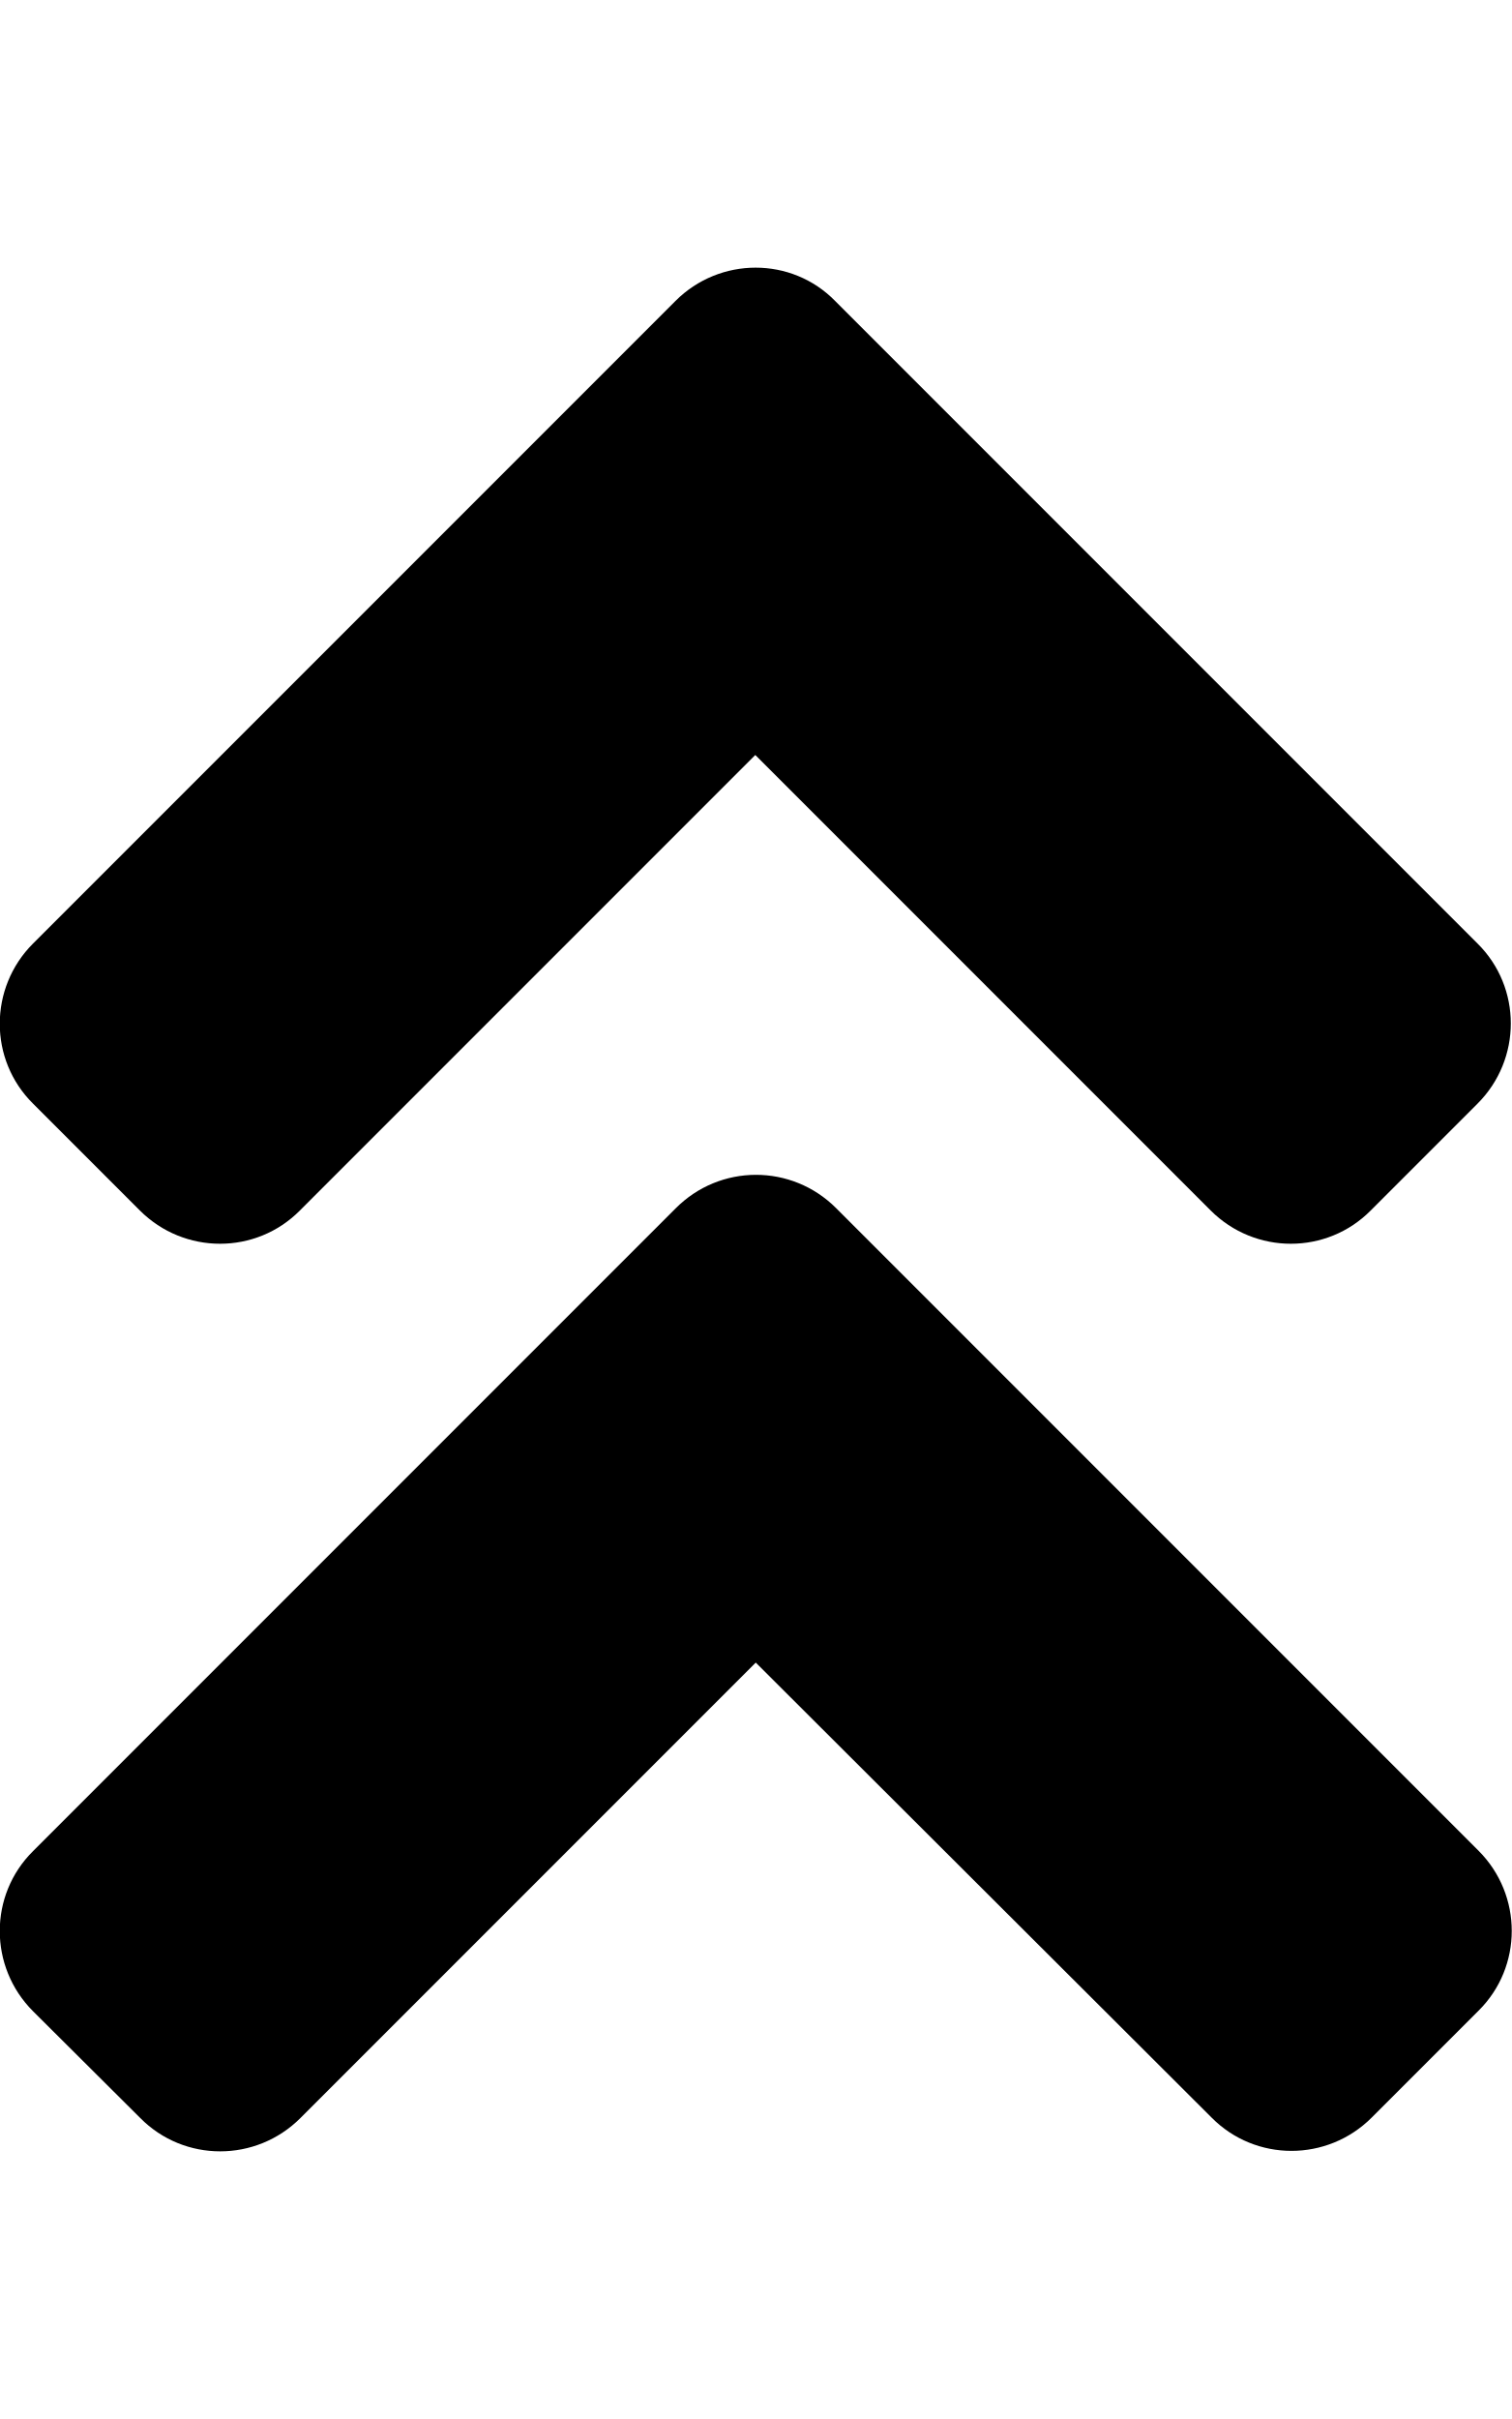
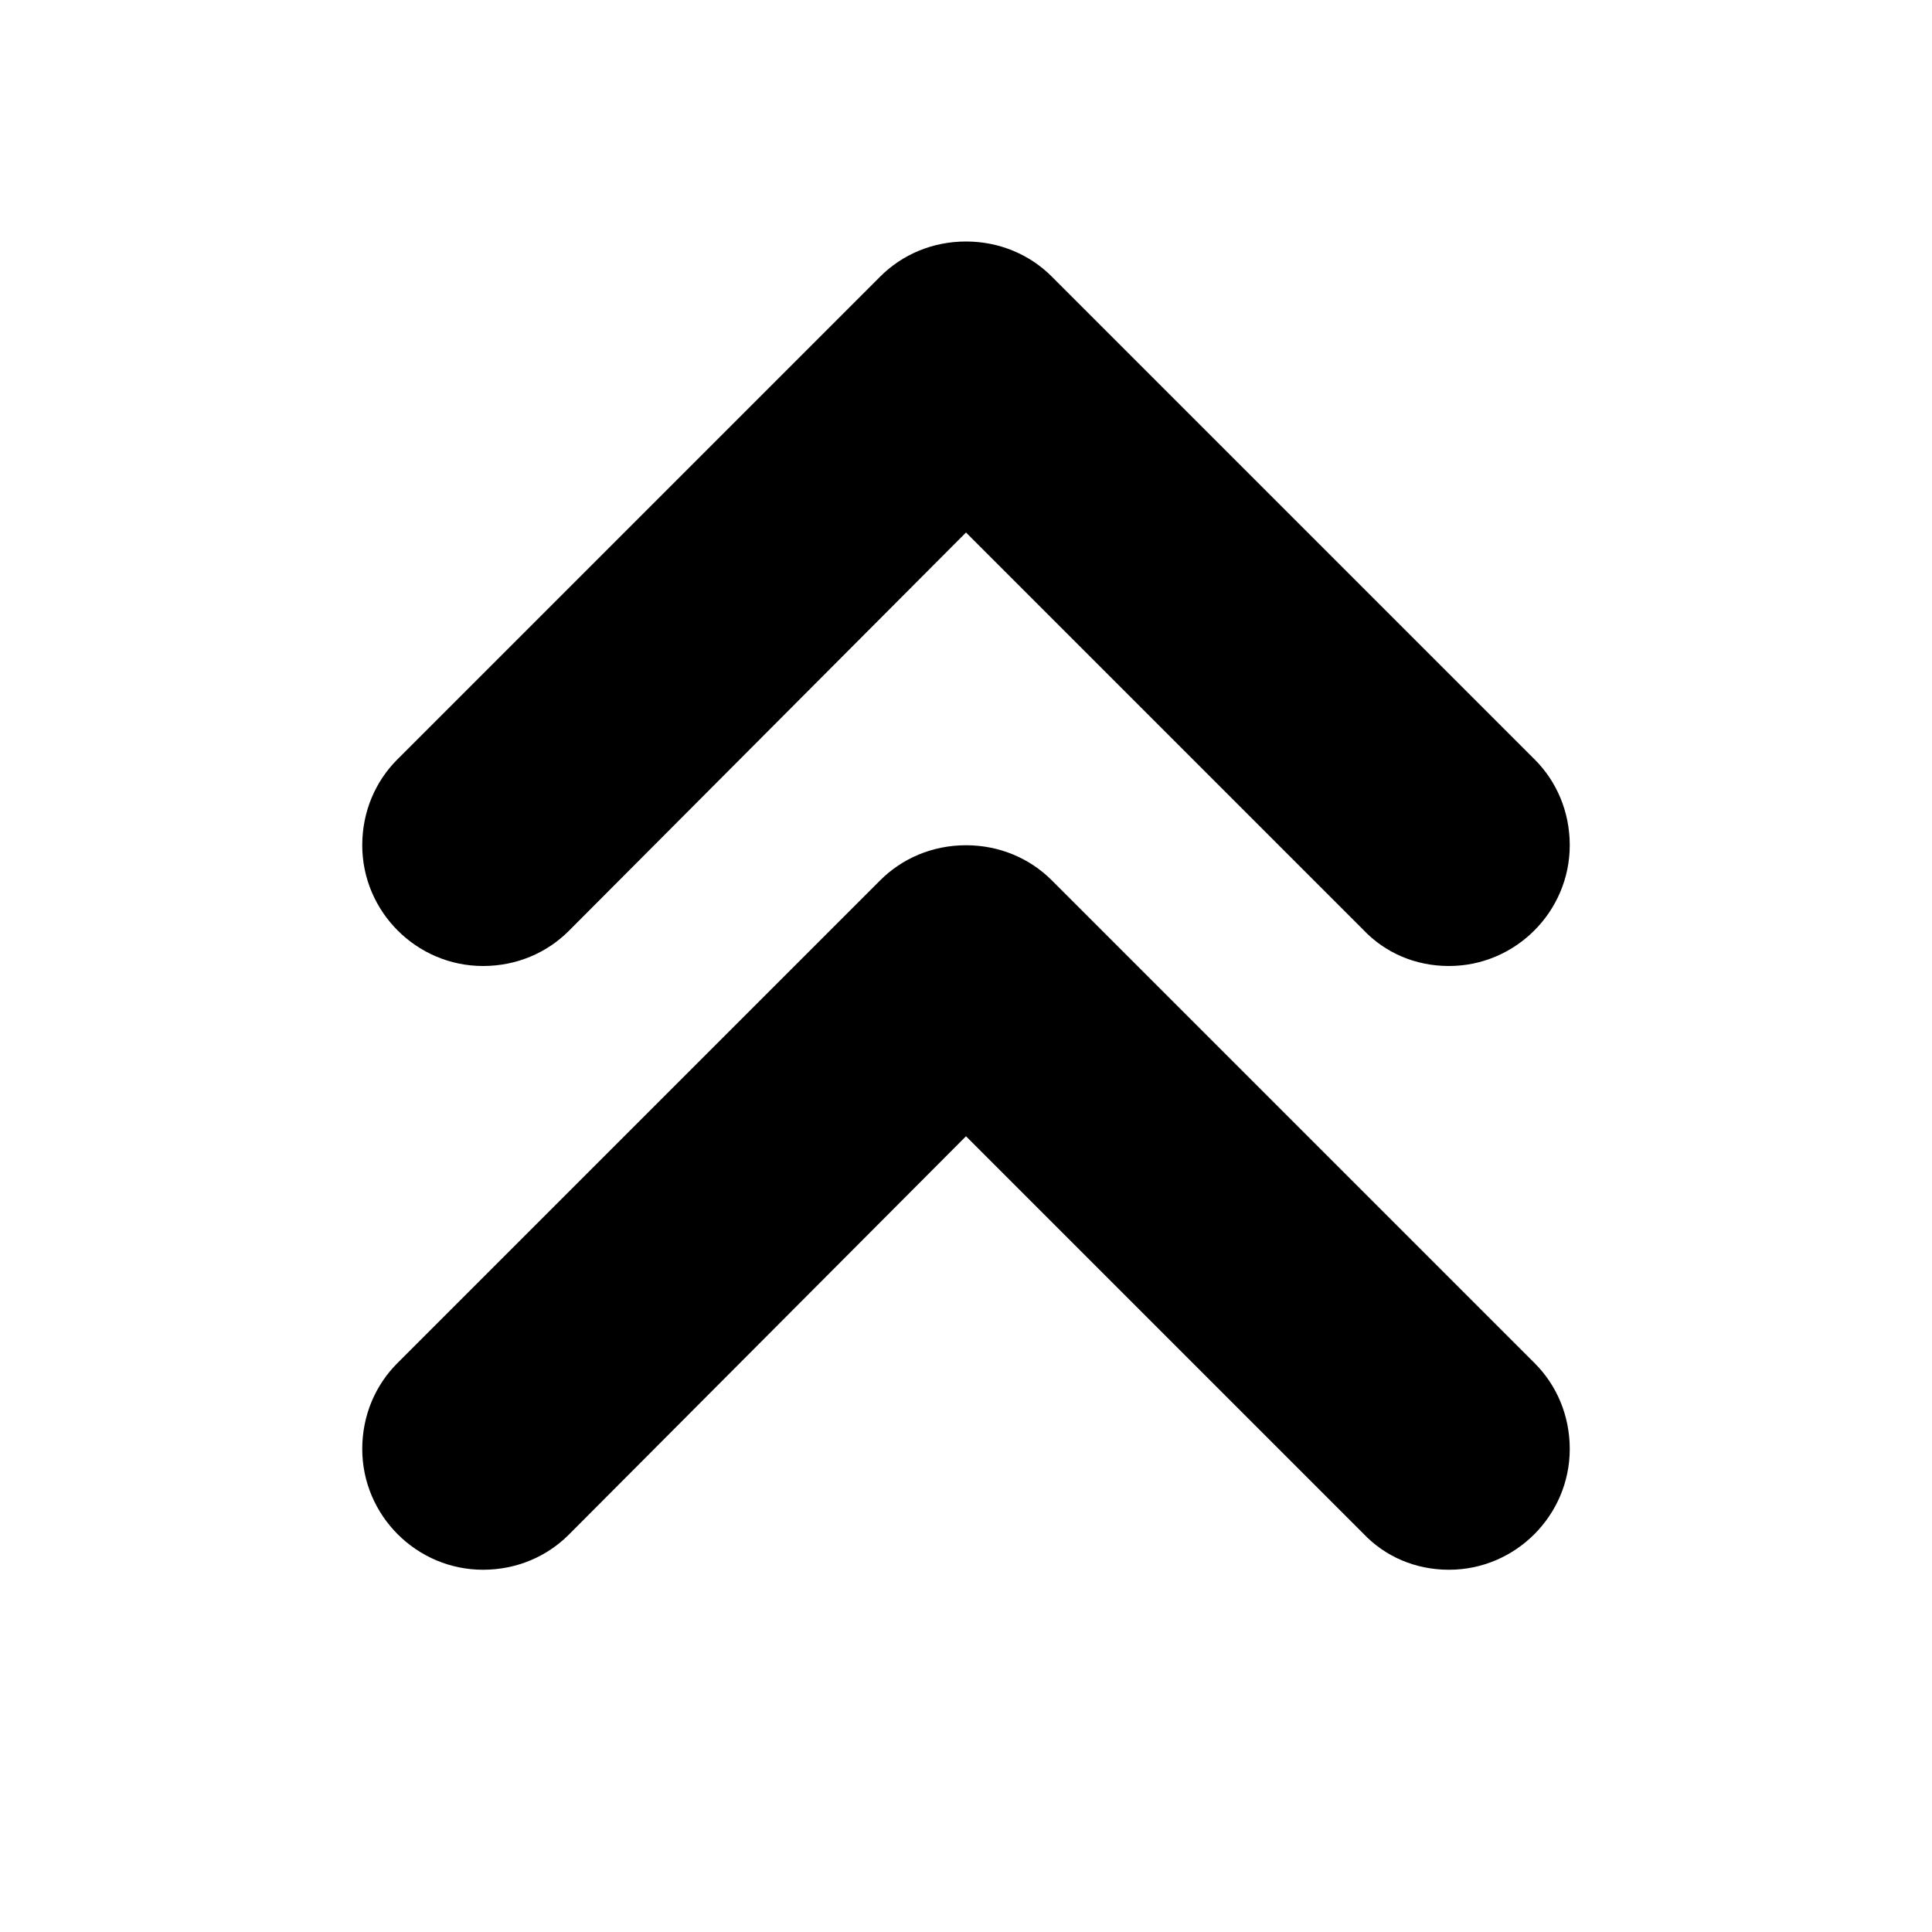
- <svg xmlns="http://www.w3.org/2000/svg" viewBox="0 0 320 512">
-   <path d="M177 255.7l136 136c9.4 9.4 9.4 24.6 0 33.9l-22.6 22.6c-9.4 9.4-24.6 9.4-33.9 0L160 351.9l-96.4 96.4c-9.4 9.4-24.6 9.4-33.9 0L7 425.7c-9.4-9.4-9.4-24.6 0-33.9l136-136c9.4-9.5 24.6-9.5 34-.1zm-34-192L7 199.7c-9.4 9.4-9.4 24.6 0 33.9l22.6 22.6c9.4 9.4 24.6 9.4 33.9 0l96.4-96.4 96.4 96.4c9.4 9.4 24.6 9.4 33.9 0l22.6-22.6c9.4-9.4 9.4-24.6 0-33.9l-136-136c-9.2-9.4-24.4-9.4-33.8 0z" />
+ <svg xmlns="http://www.w3.org/2000/svg" viewBox="0 0 16 16">
+   <g>
+     <path fill-rule="evenodd" clip-rule="evenodd" d="M4,8c0.28,0,0.53-0.11,0.71-0.29L8,4.41l3.29,3.29C11.47,7.89,11.72,8,12,8   c0.55,0,1-0.45,1-1c0-0.28-0.11-0.53-0.29-0.71l-4-4C8.53,2.11,8.28,2,8,2S7.47,2.11,7.29,2.29l-4,4C3.11,6.47,3,6.72,3,7   C3,7.55,3.45,8,4,8z M8.71,7.29C8.53,7.11,8.28,7,8,7S7.47,7.11,7.29,7.29l-4,4C3.11,11.47,3,11.72,3,12c0,0.55,0.45,1,1,1   c0.28,0,0.53-0.11,0.71-0.29L8,9.41l3.29,3.29C11.47,12.89,11.72,13,12,13c0.55,0,1-0.45,1-1c0-0.28-0.11-0.53-0.29-0.71   L8.71,7.29z" />
+   </g>
</svg>
